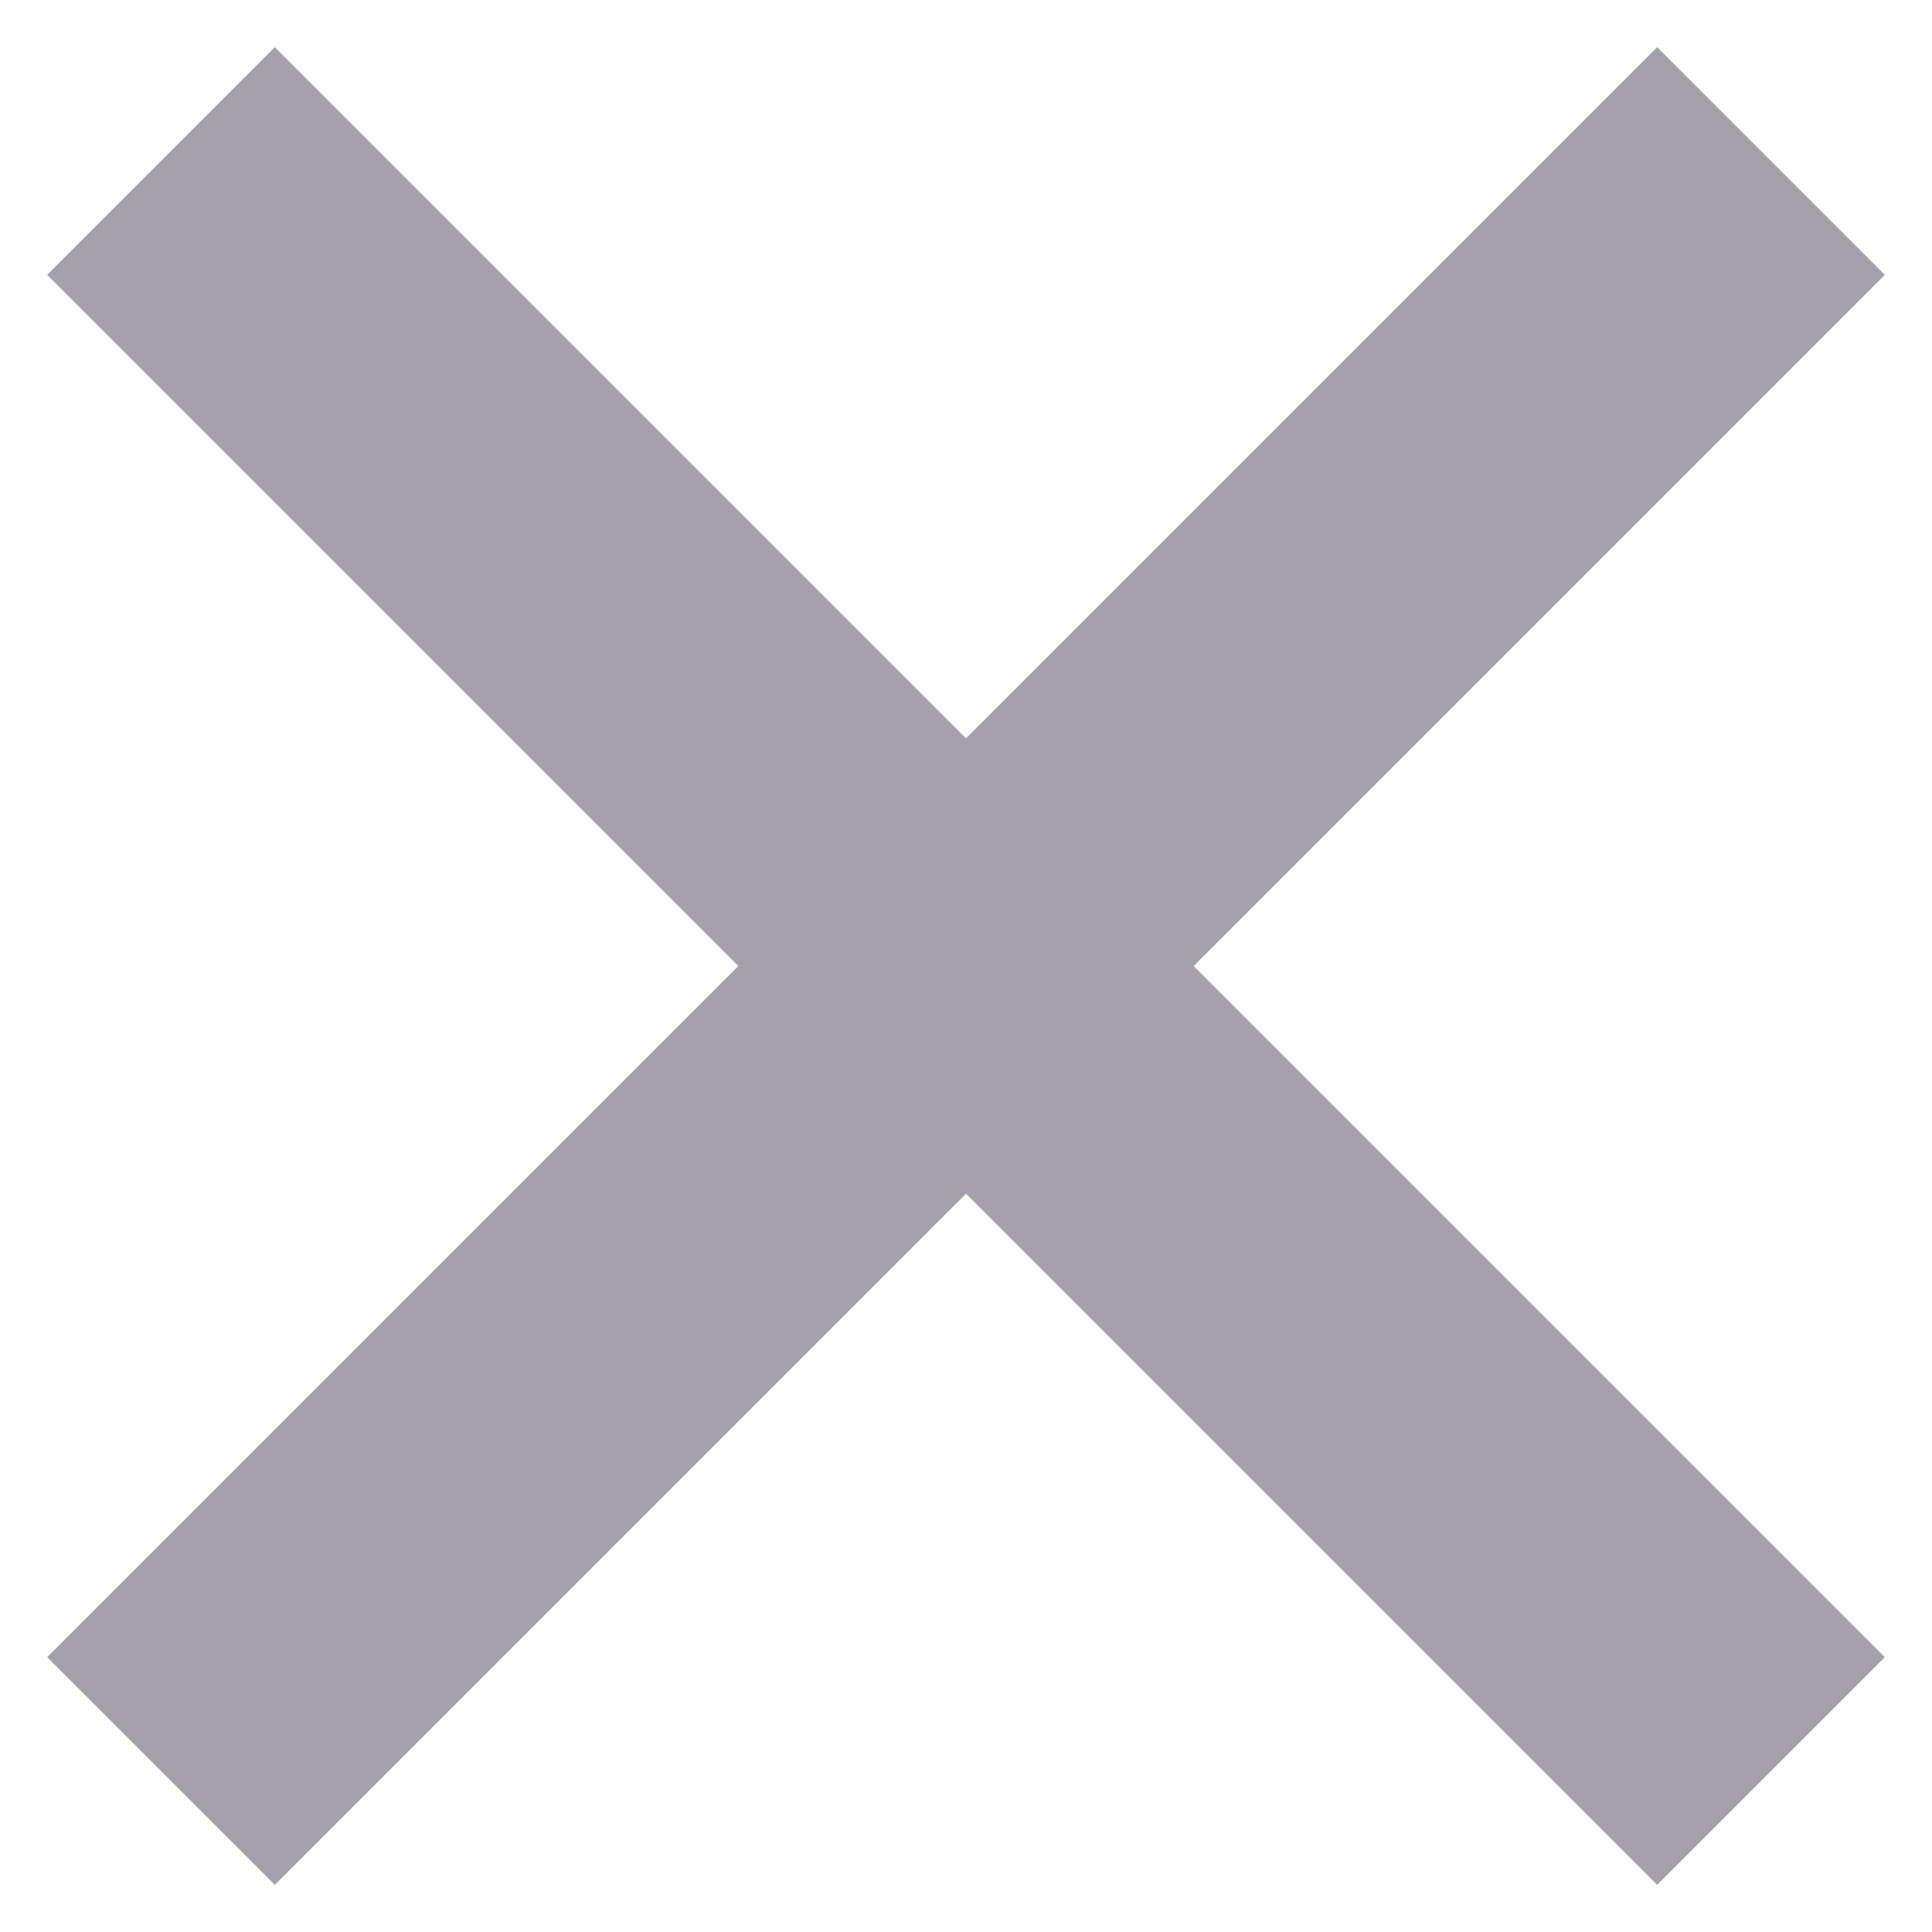
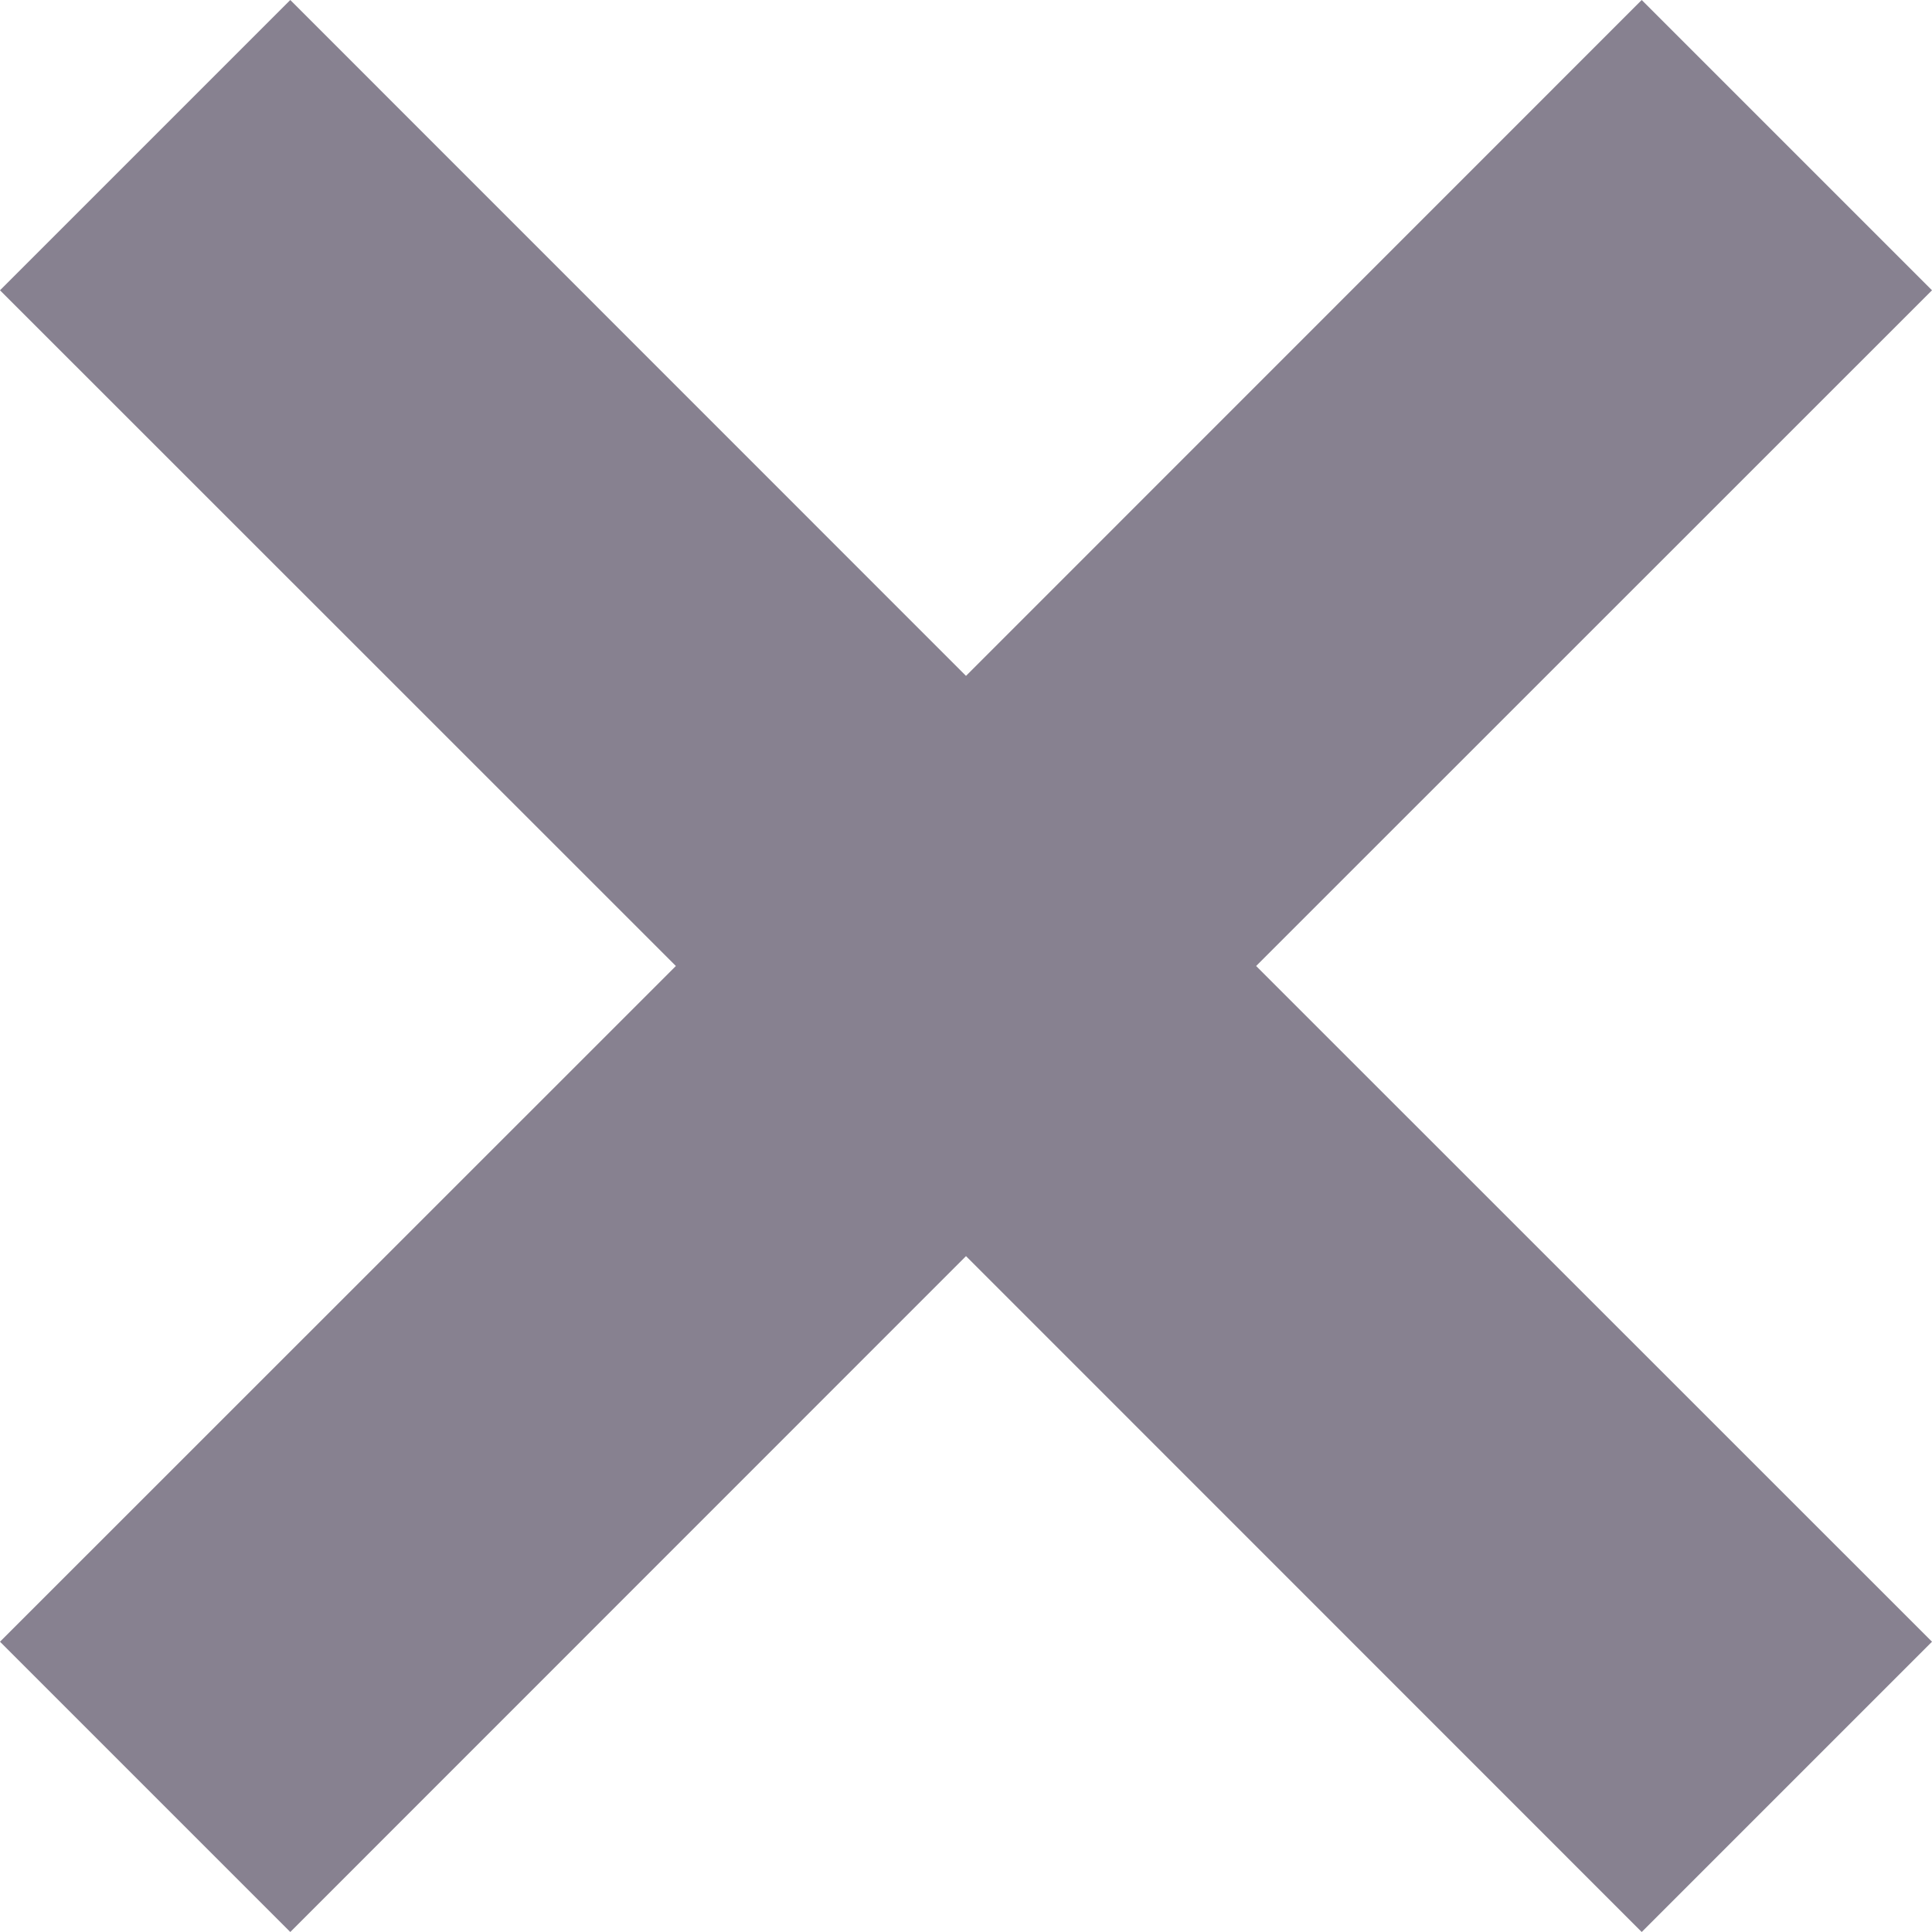
- <svg xmlns="http://www.w3.org/2000/svg" width="12" height="12" viewBox="0 0 12 12">
-   <g fill="none" fill-rule="evenodd" stroke="#A5A1AC" stroke-width="2">
-     <path d="M1 11L11 1M11 11L1 1" />
-   </g>
+ <svg xmlns="http://www.w3.org/2000/svg" xmlns:xlink="http://www.w3.org/1999/xlink" width="12" height="12" viewBox="0 0 12 12">
+   <defs>
+     <path id="wb8cortnka" d="M12.197 2 14 3.803 9.802 8 14 12.197 12.197 14 8 9.802 3.803 14 2 12.197 6.198 8 2 3.803 3.803 2 8 6.198z" />
+   </defs>
+   <use fill="#878190" fill-rule="nonzero" xlink:href="#wb8cortnka" transform="translate(-2 -2)" />
</svg>
